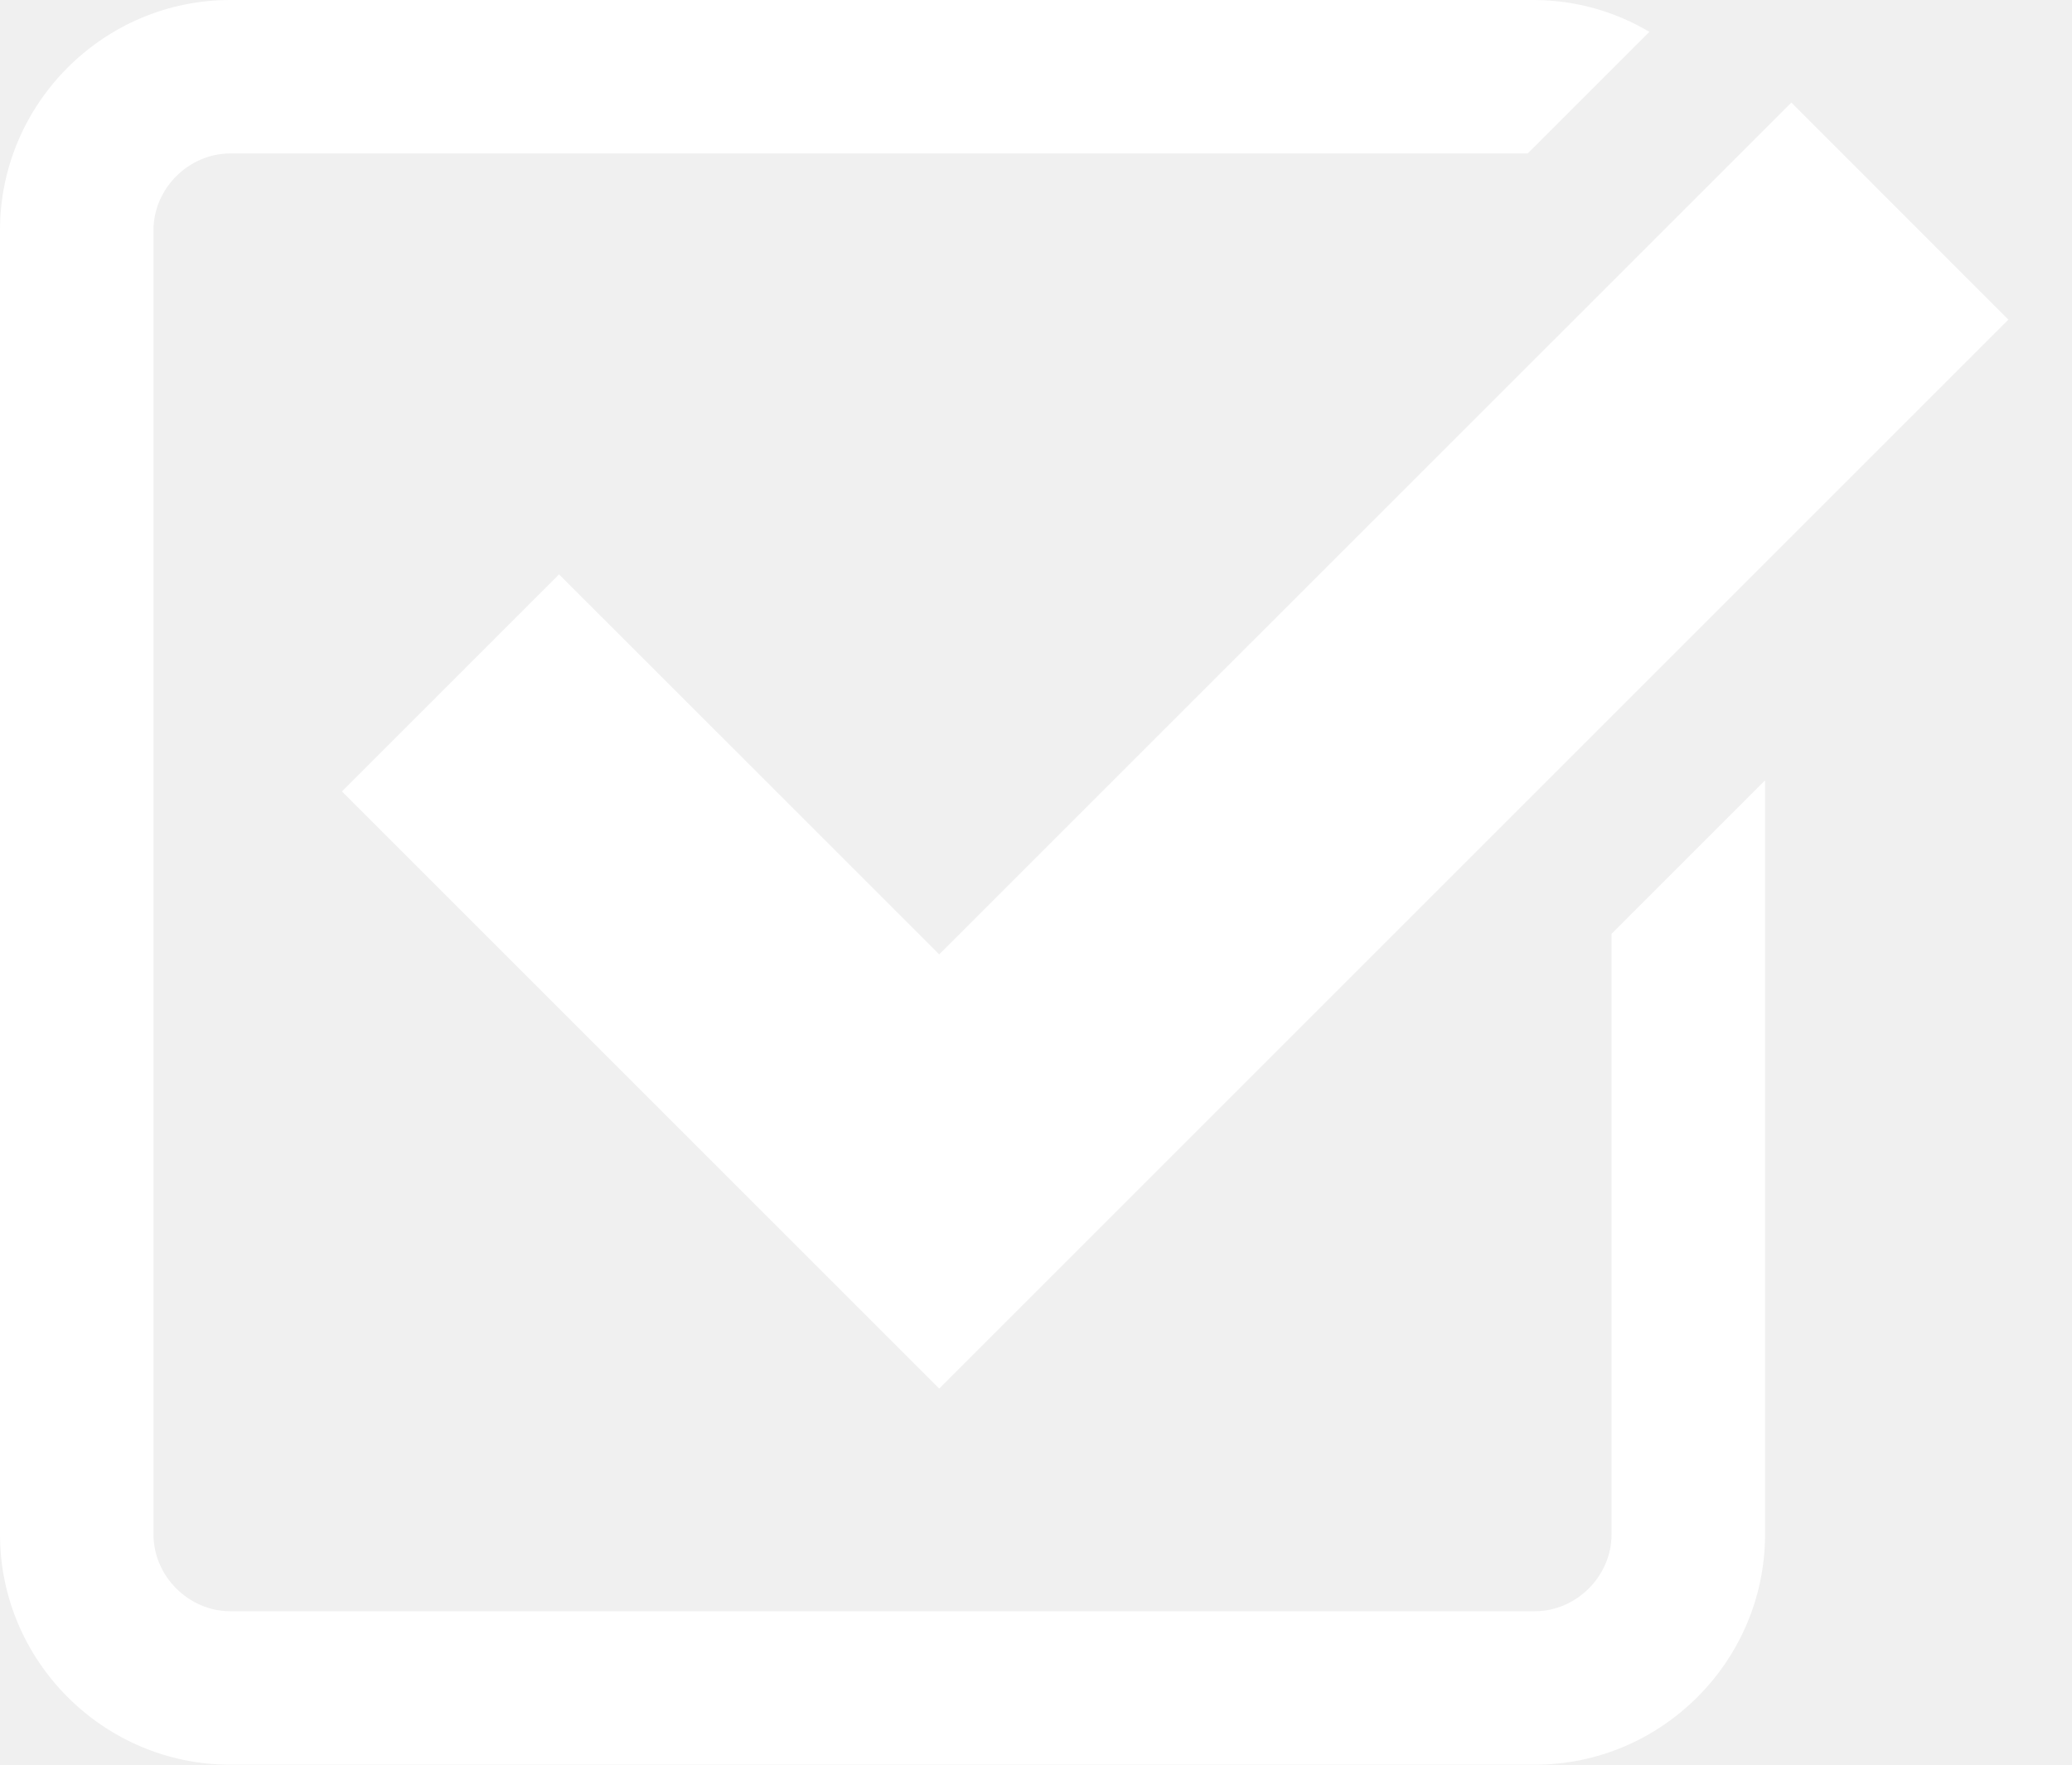
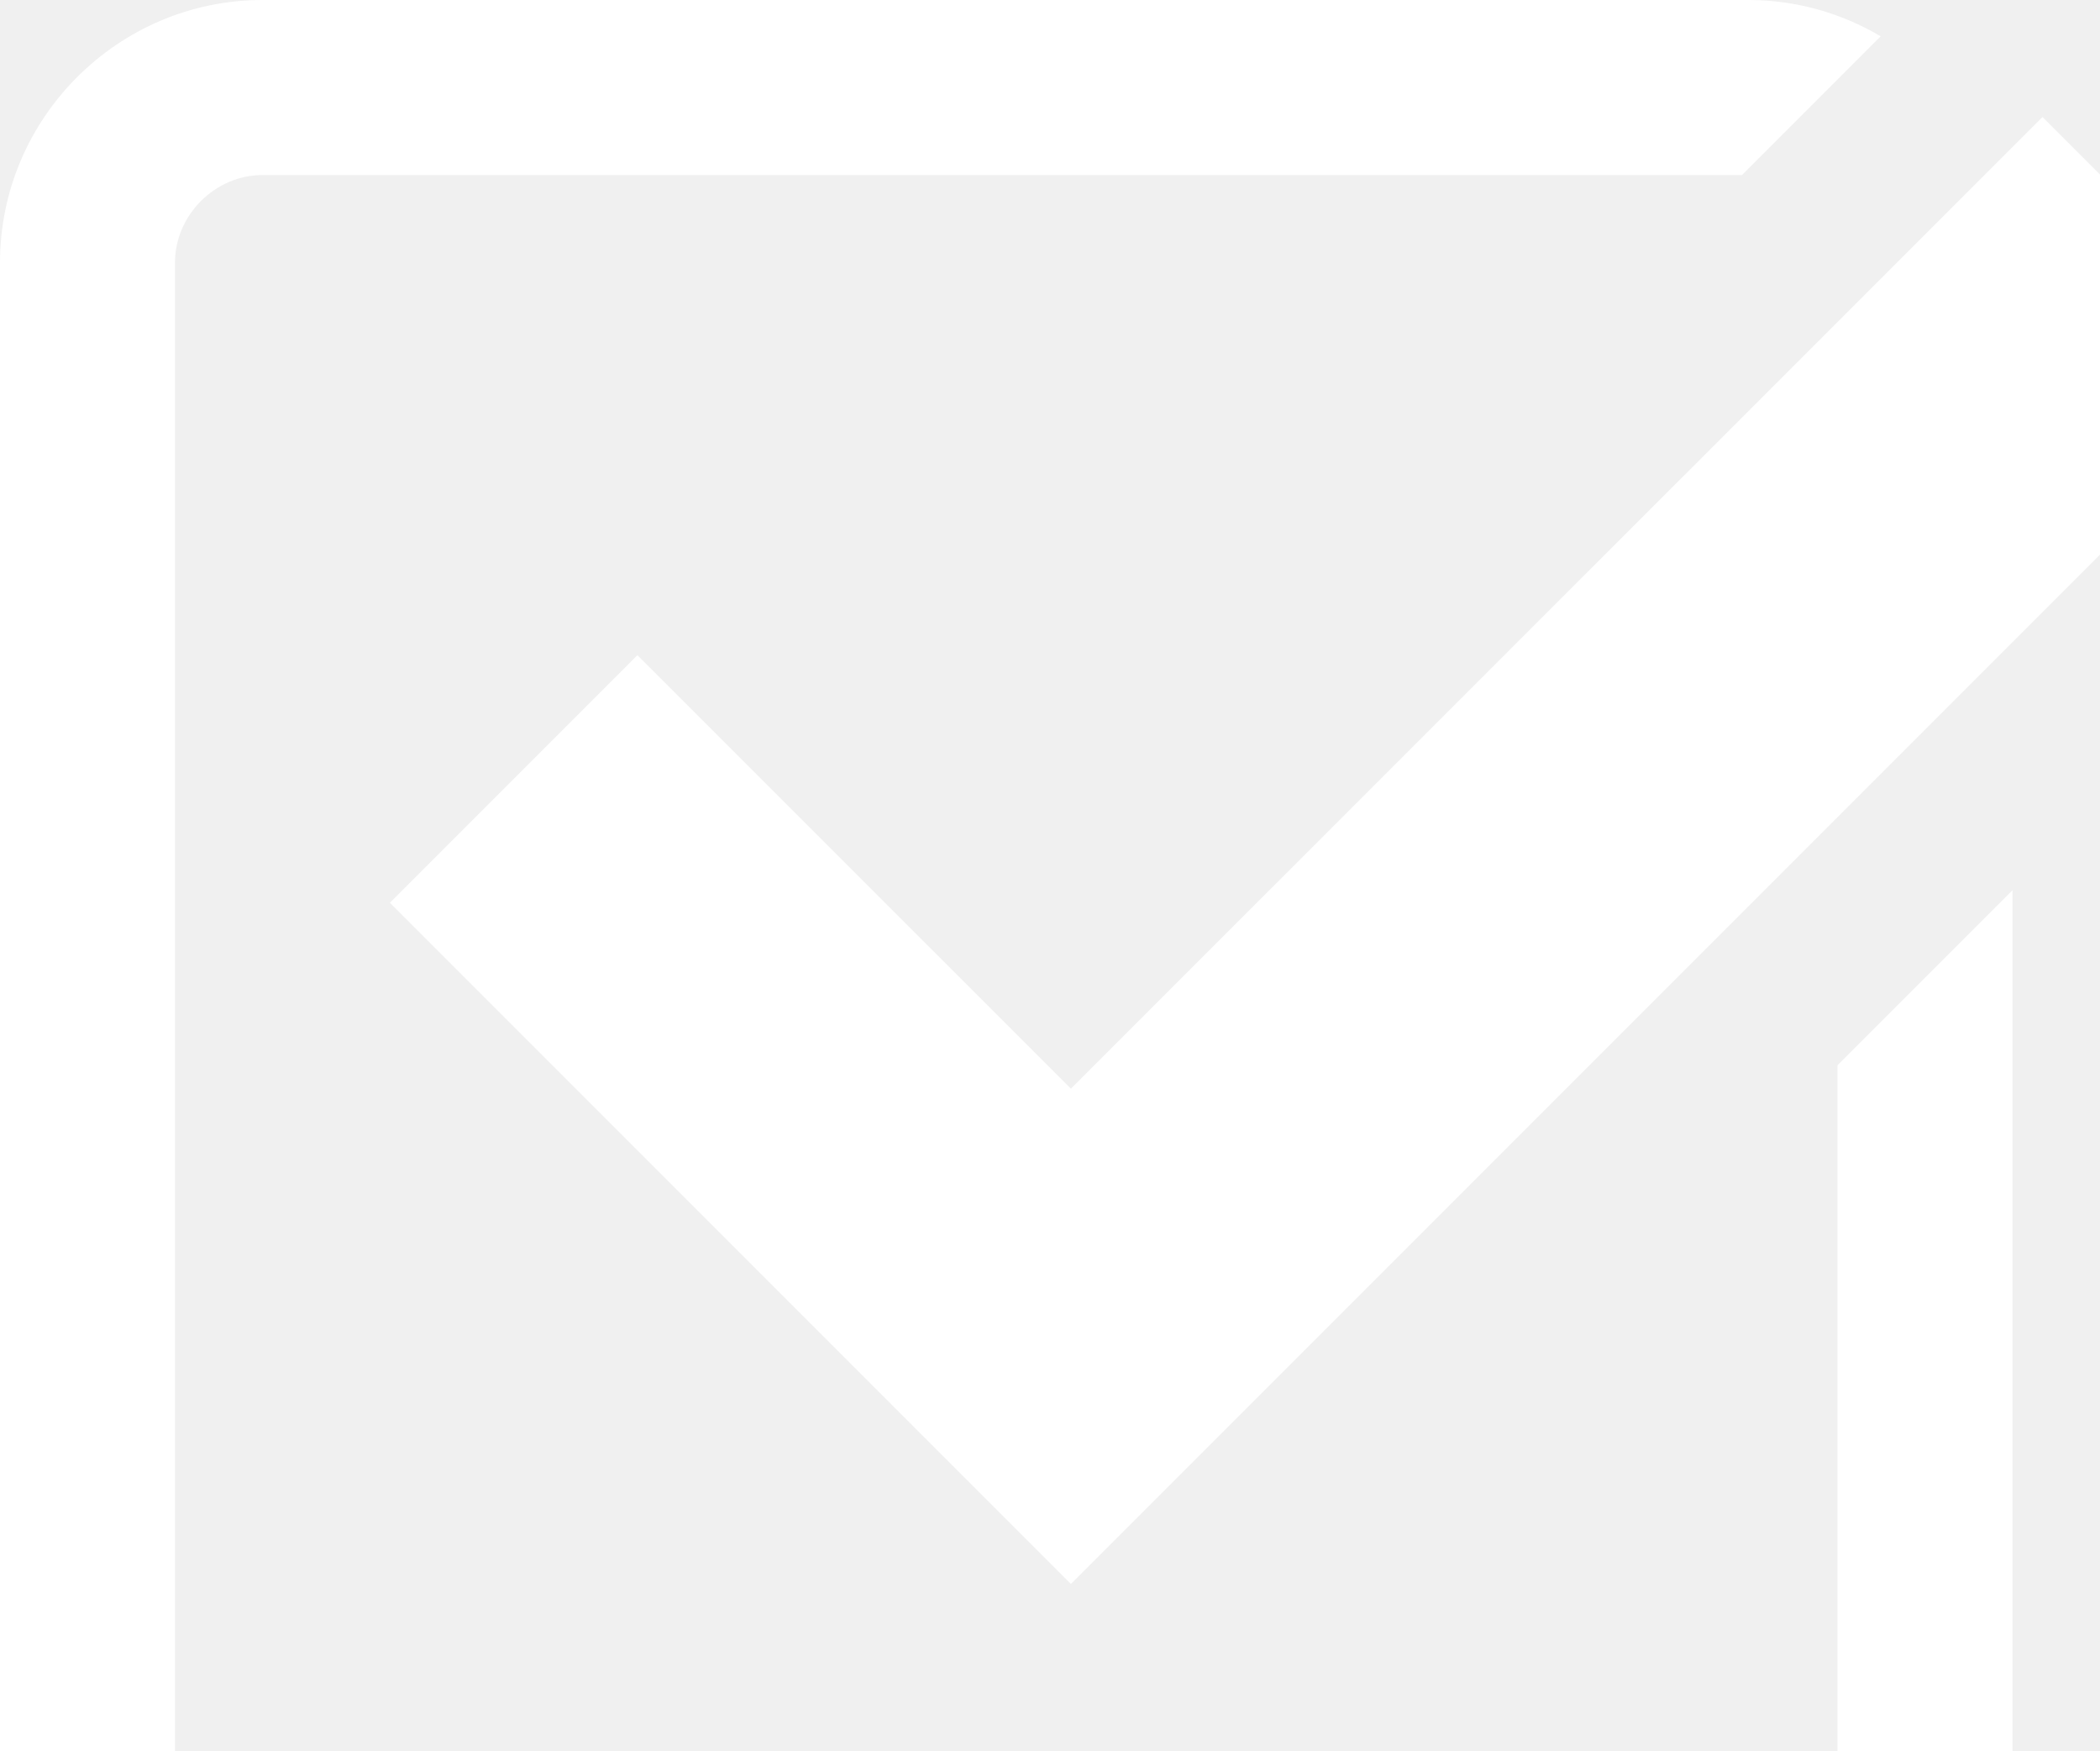
- <svg xmlns="http://www.w3.org/2000/svg" width="27" height="23" viewBox="0 0 27 23">
+ <svg xmlns="http://www.w3.org/2000/svg" width="24" height="20" viewBox="0 0 24 20">
  <path fill="#FFFFFF" d="M7.285 7.486l-2.829 2.829 7.783 7.783L26.171 4.166l-2.828-2.829-11.104 11.102z" />
  <path fill="#FFFFFF" d="M21 20c0 .542-.458 1-1 1H3c-.542 0-1-.458-1-1V3c0-.542.458-1 1-1h16.908L21.493.415A2.96 2.96 0 0 0 20 0H3C1.35 0 0 1.35 0 3v17c0 1.65 1.35 3 3 3h17c1.65 0 3-1.35 3-3v-9.829l-2 2V20z" />
</svg>
